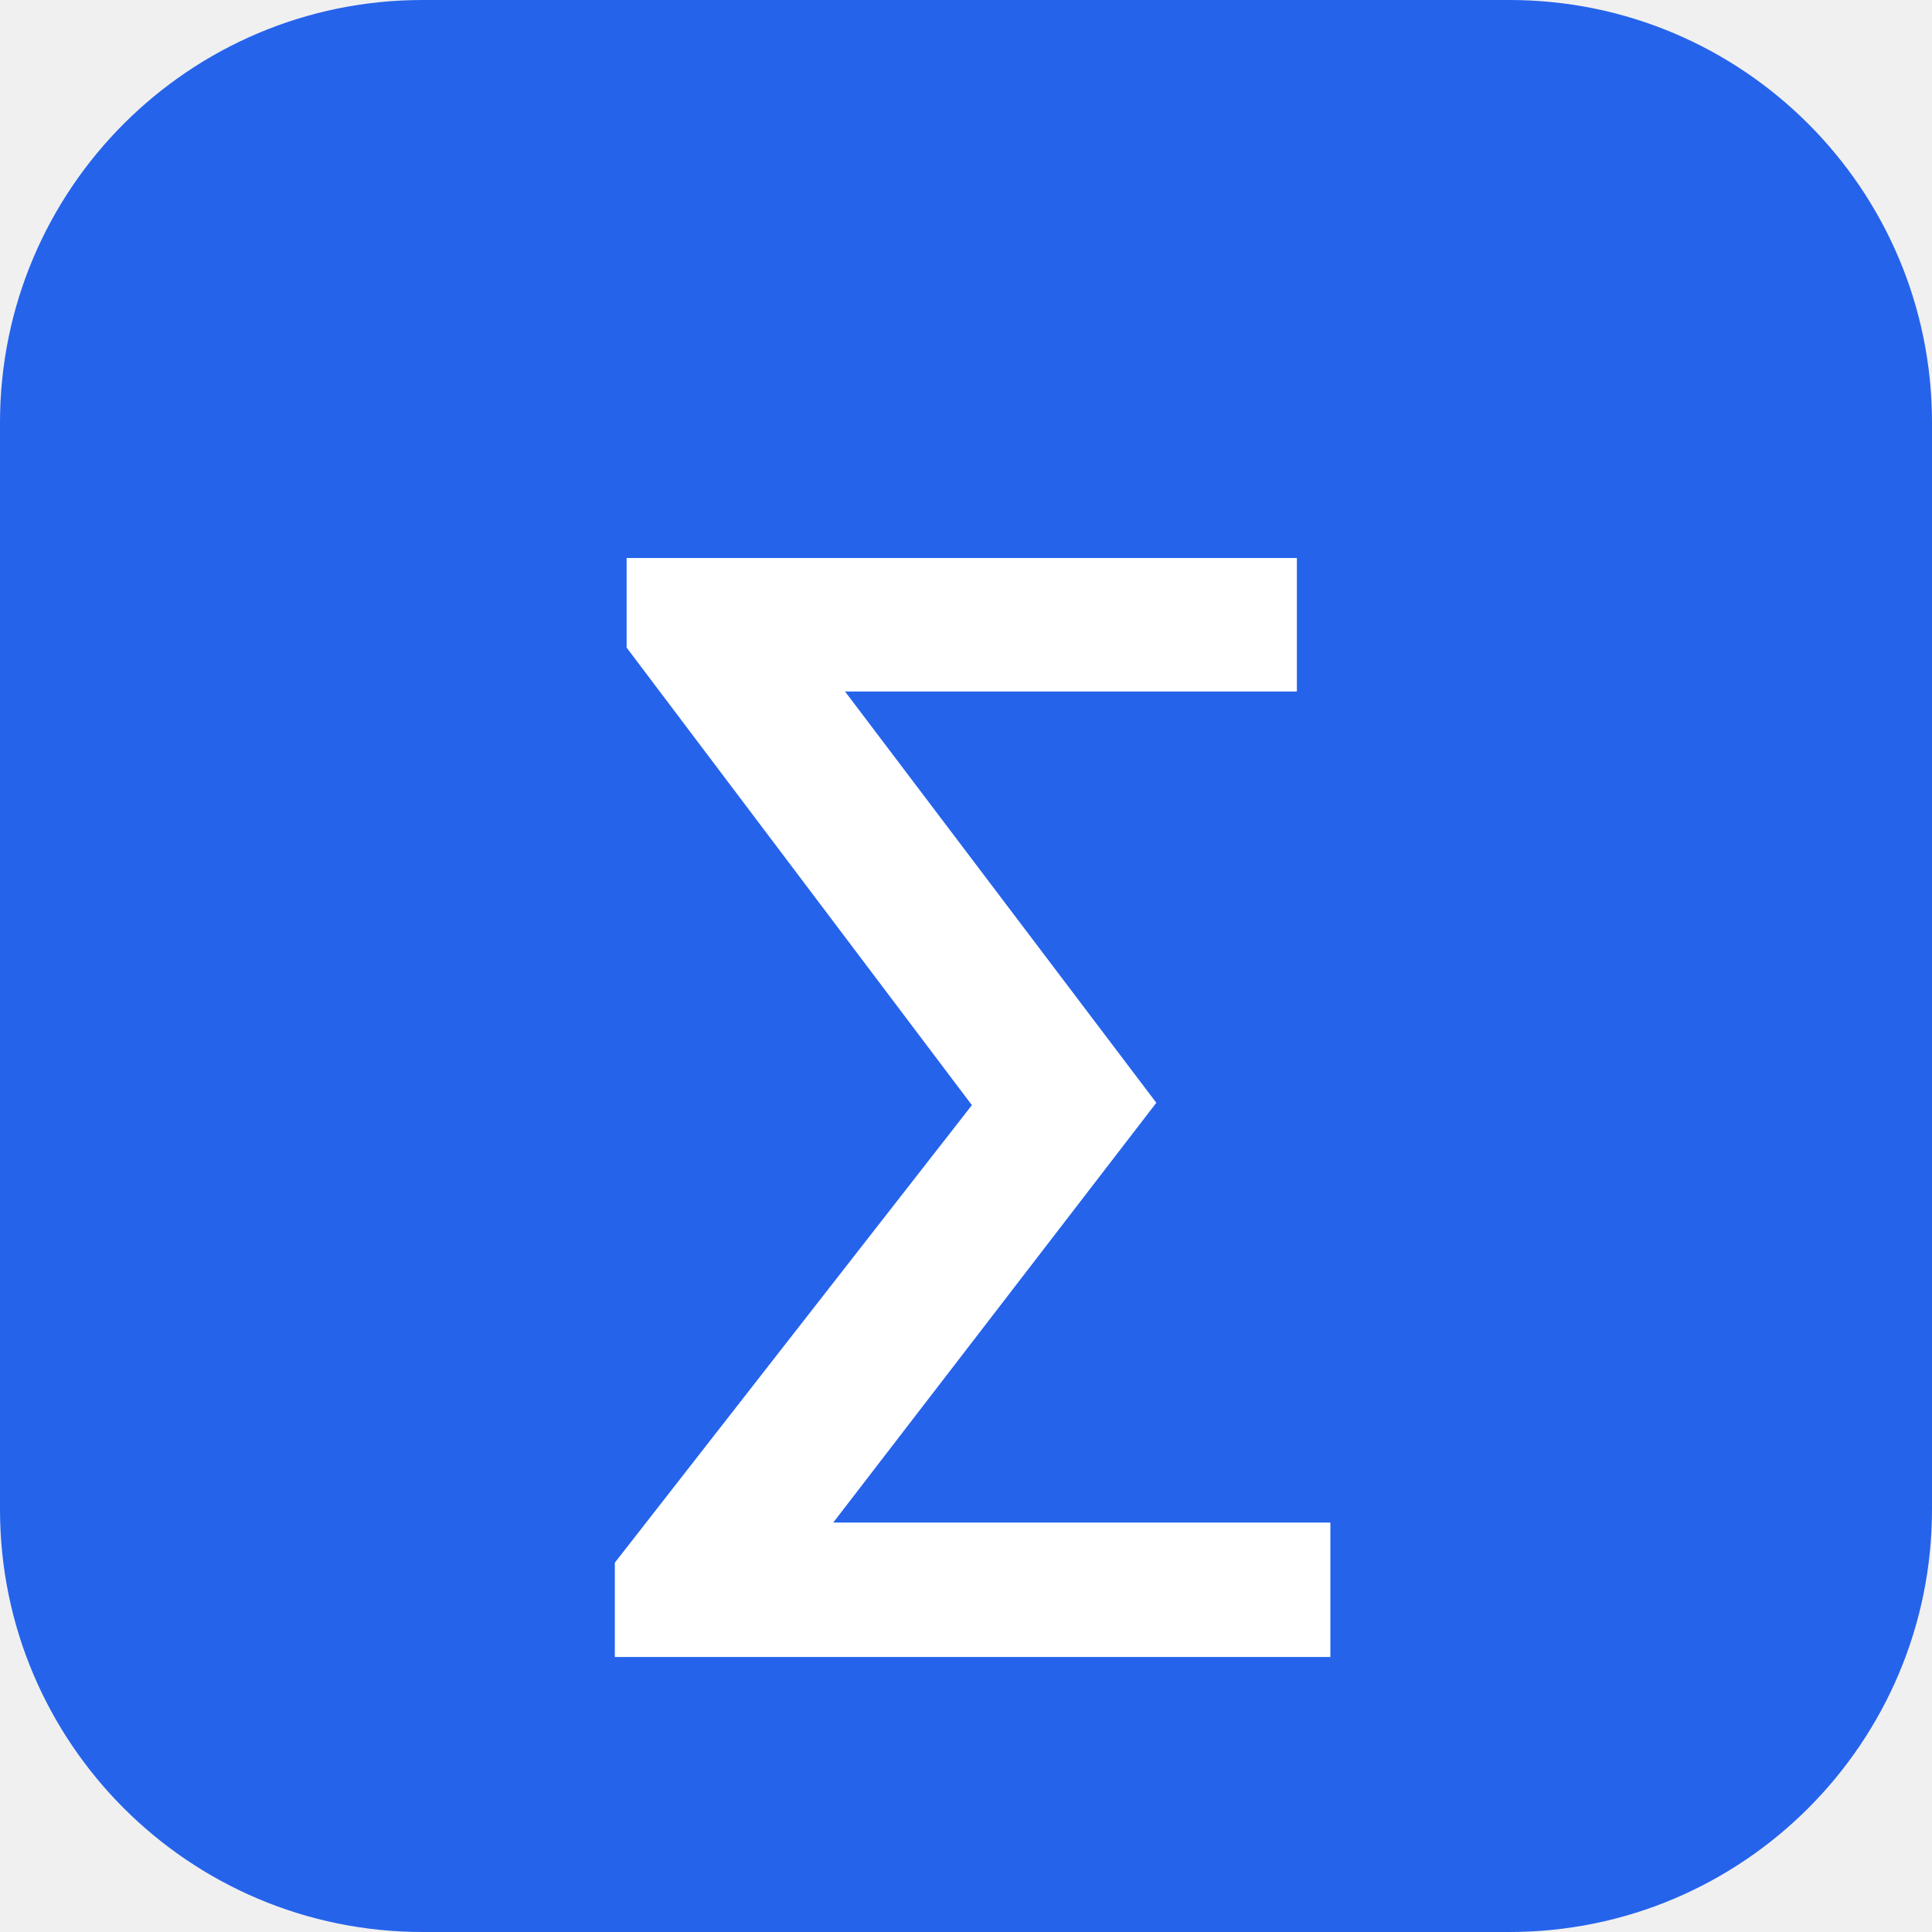
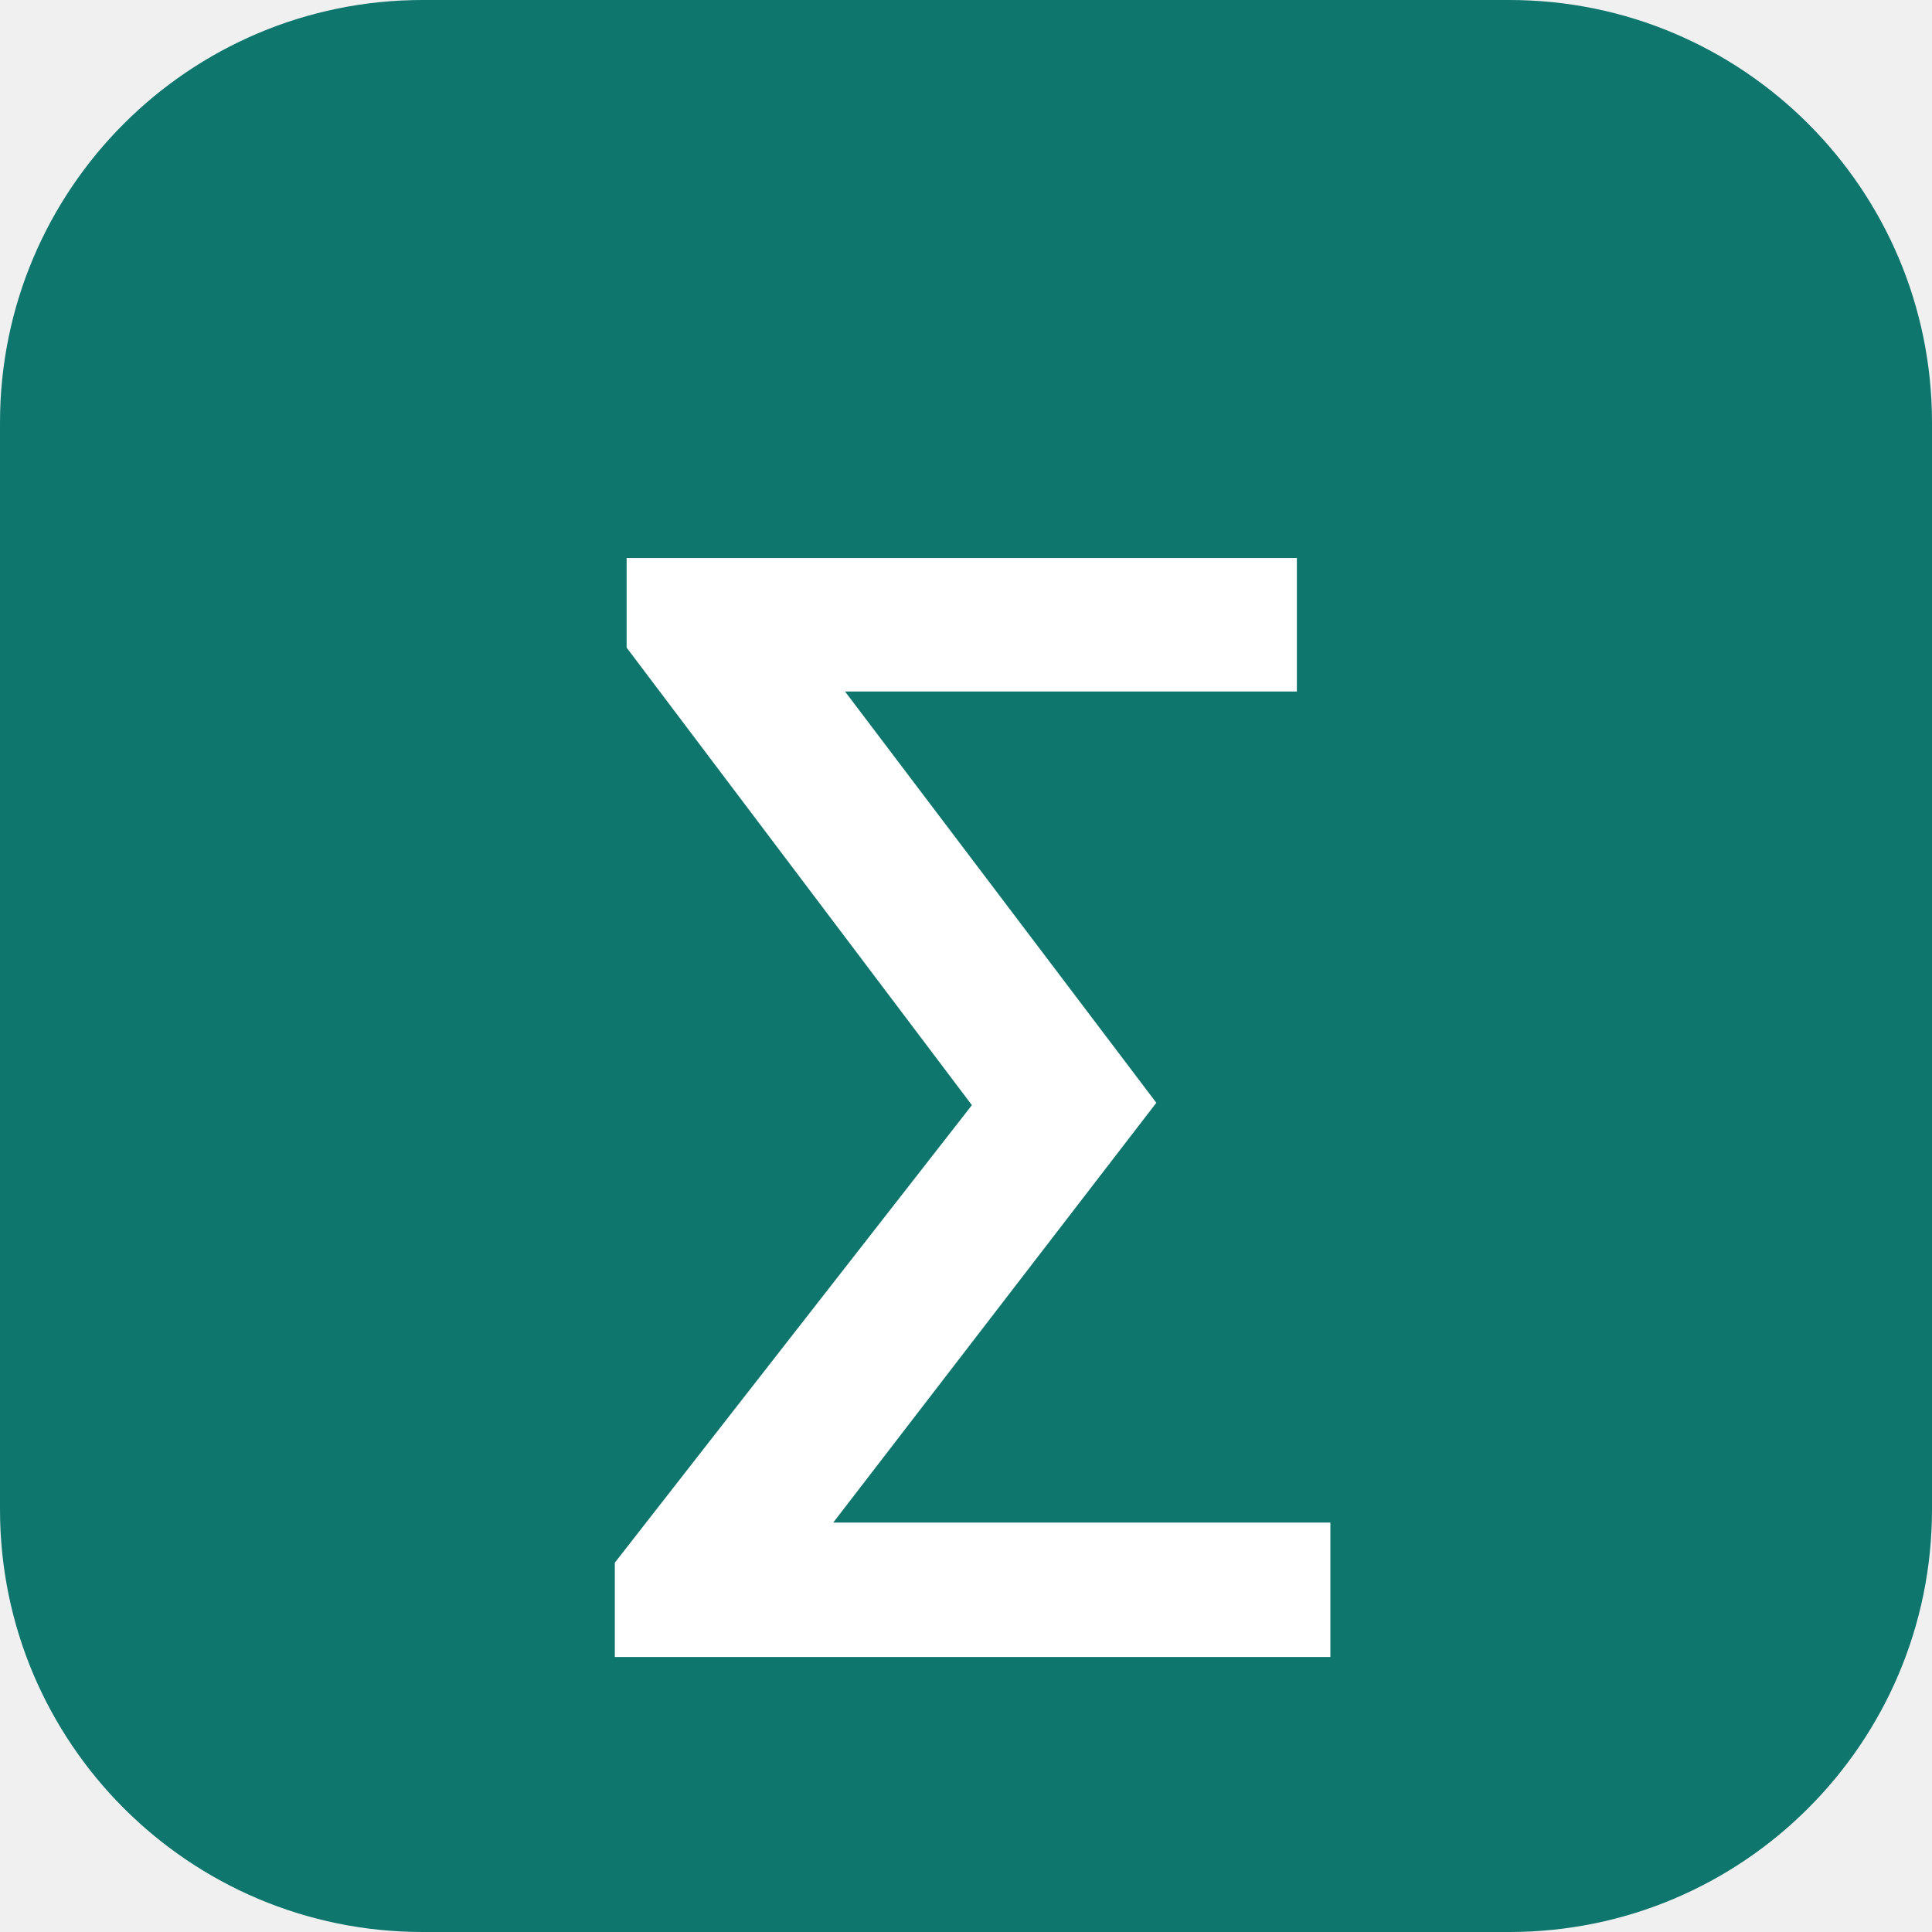
<svg xmlns="http://www.w3.org/2000/svg" viewBox="0 0 64 64">
-   <rect width="64" height="64" rx="14" fill="#2563eb" />
+   <rect width="64" height="64" rx="14" fill="#0f766e" />
  <text x="32" y="46" font-family="Segoe UI, Arial, sans-serif" font-size="40" font-weight="700" text-anchor="middle" fill="#fff">∑</text>
</svg>
